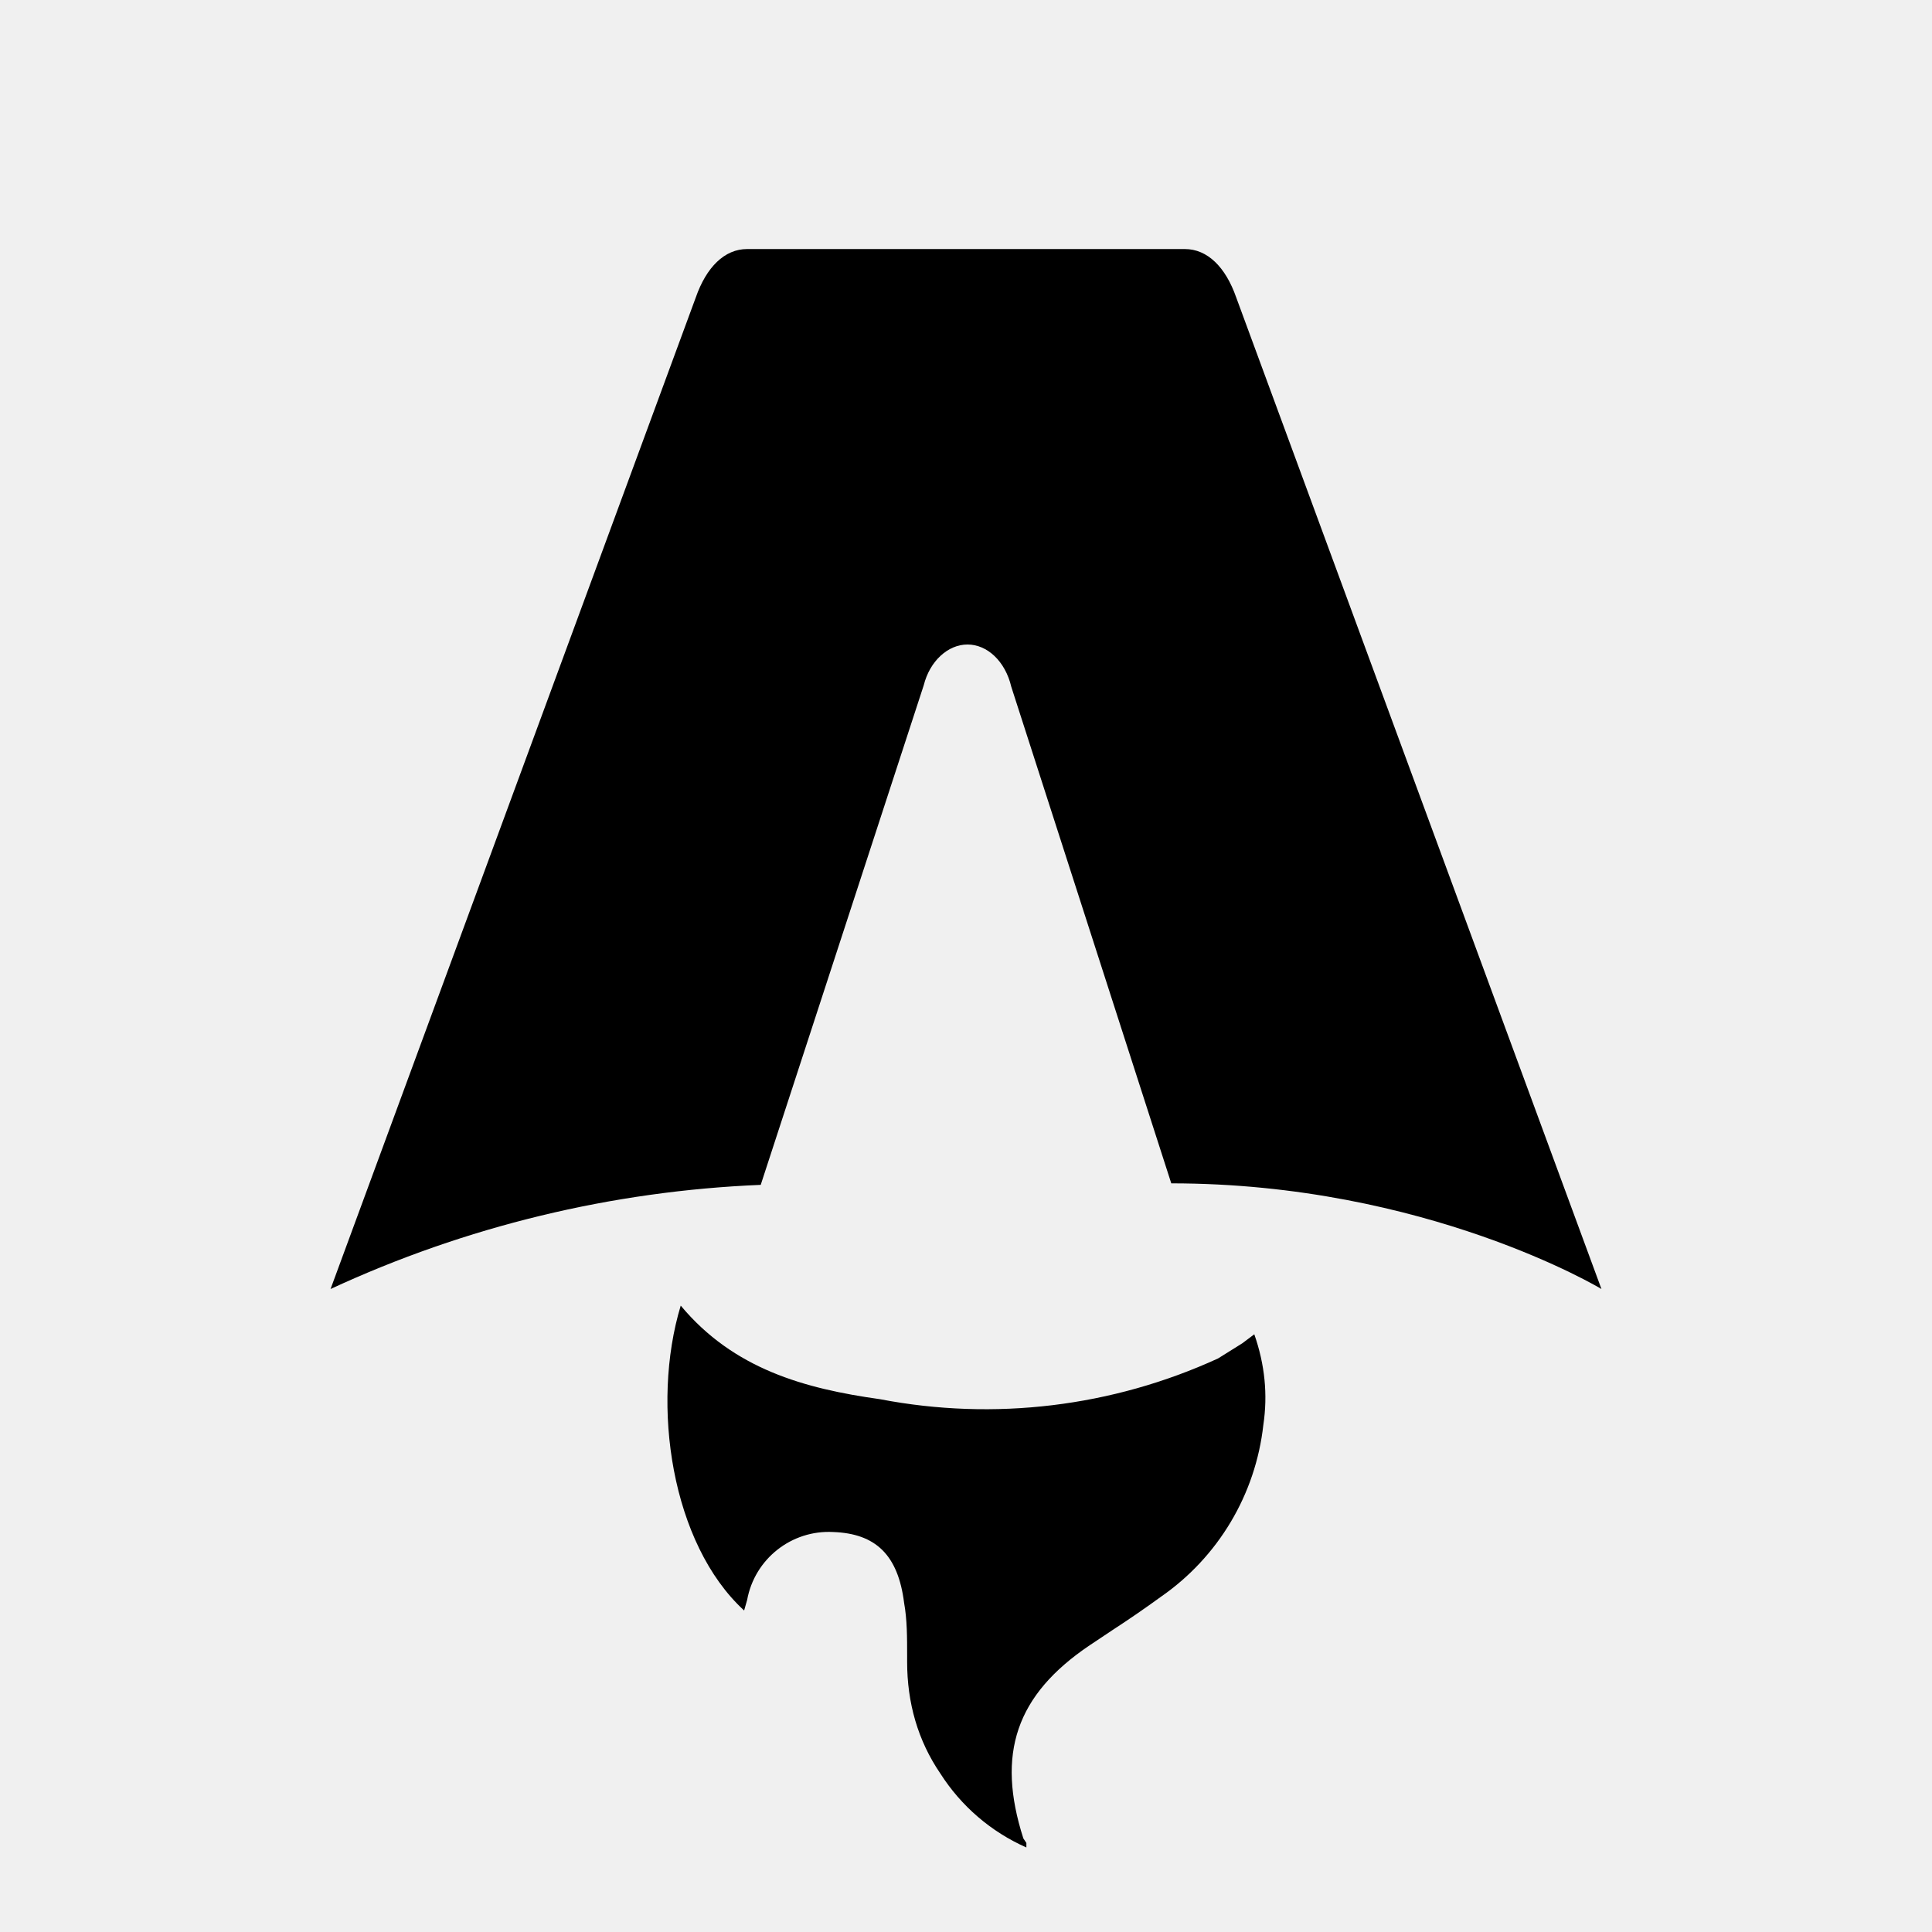
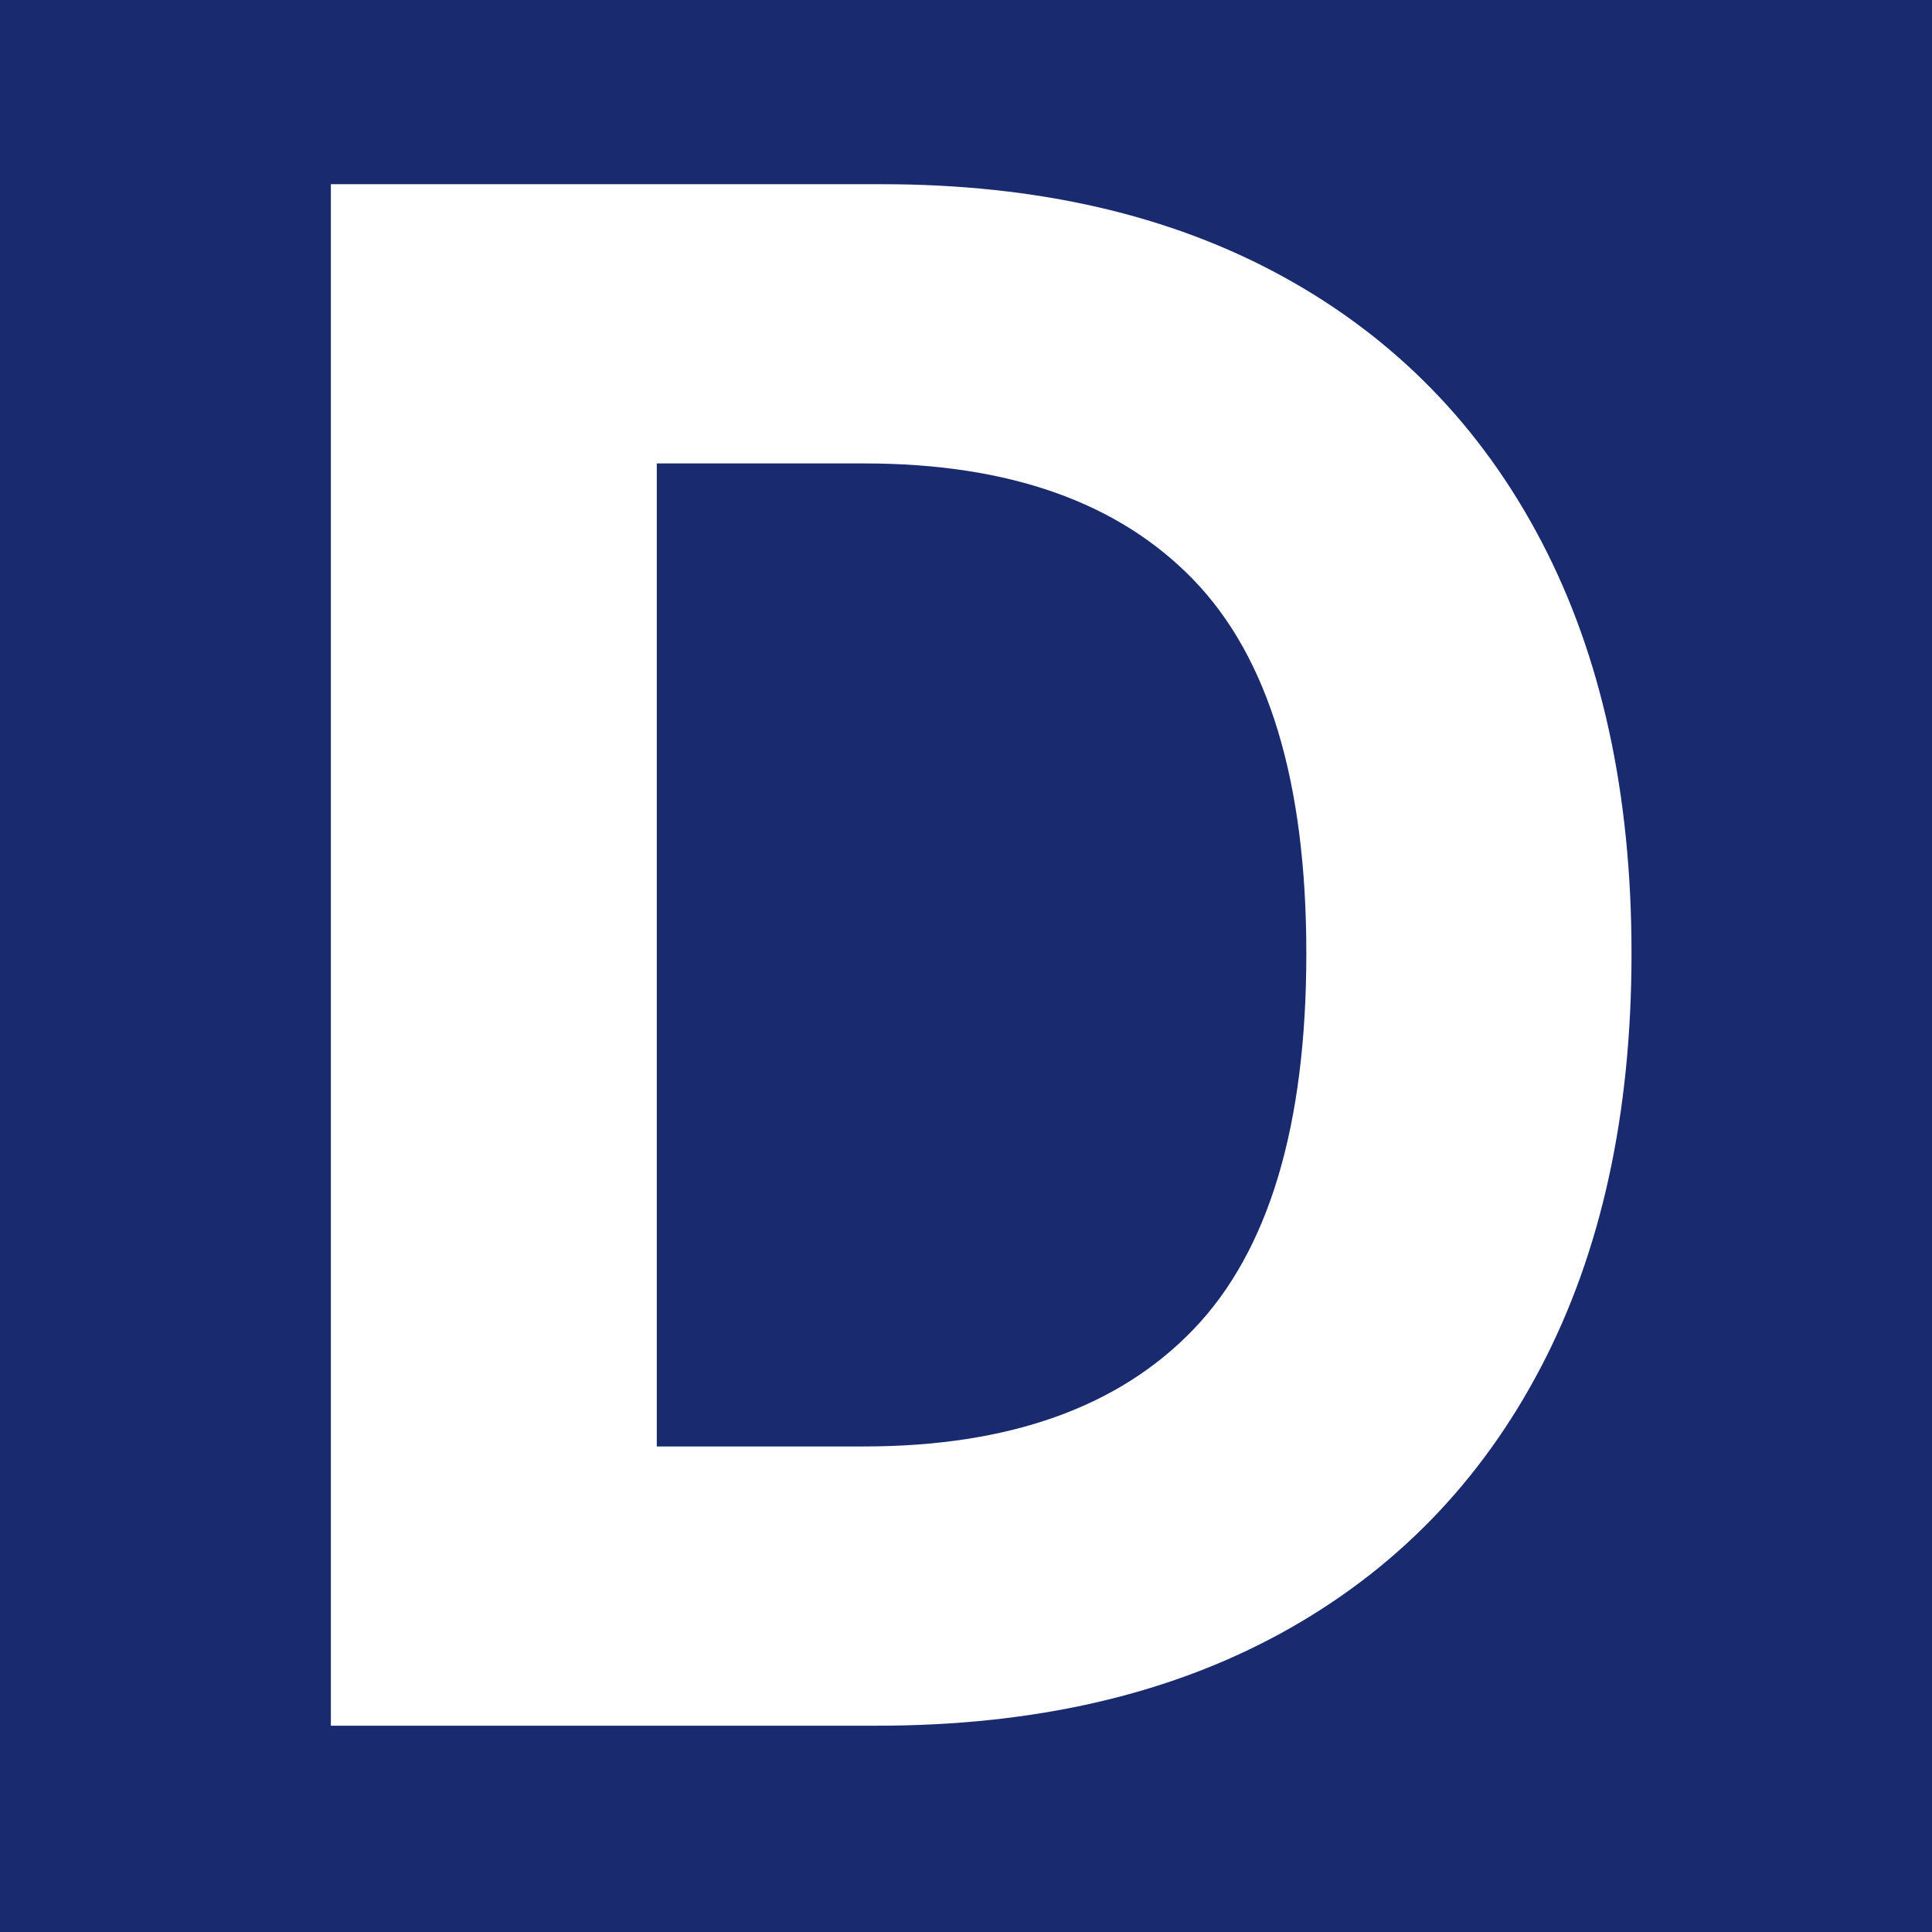
- <svg xmlns="http://www.w3.org/2000/svg" fill="none" viewBox="0 0 128 128">
-   <path d="M50.4 78.5a75.1 75.1 0 0 0-28.5 6.9l24.2-65.7c.7-2 1.9-3.2 3.4-3.2h29c1.5 0 2.7 1.2 3.4 3.2l24.2 65.7s-11.6-7-28.5-7L67 45.5c-.4-1.7-1.6-2.8-2.9-2.8-1.3 0-2.5 1.1-2.9 2.7L50.4 78.5Zm-1.1 28.2Zm-4.2-20.2c-2 6.6-.6 15.8 4.2 20.2a17.5 17.5 0 0 1 .2-.7 5.5 5.5 0 0 1 5.7-4.5c2.8.1 4.3 1.5 4.7 4.7.2 1.1.2 2.3.2 3.5v.4c0 2.7.7 5.2 2.2 7.4a13 13 0 0 0 5.7 4.9v-.3l-.2-.3c-1.8-5.6-.5-9.5 4.4-12.8l1.5-1a73 73 0 0 0 3.2-2.2 16 16 0 0 0 6.8-11.4c.3-2 .1-4-.6-6l-.8.6-1.6 1a37 37 0 0 1-22.4 2.7c-5-.7-9.7-2-13.2-6.2Z" />
-   <style>
-         path { fill: #000; }
-         @media (prefers-color-scheme: dark) {
-             path { fill: #FFF; }
-         }
-     </style>
+ <svg xmlns="http://www.w3.org/2000/svg" width="1024" zoomAndPan="magnify" viewBox="0 0 768 768" height="1024" preserveAspectRatio="xMidYMid meet" version="1.0">
+   <defs>
+     <g />
+     <clipPath id="11692800c3">
+       <rect x="0" width="630" y="0" height="768" />
+     </clipPath>
+   </defs>
+   <rect x="-76.8" width="921.6" fill="#ffffff" y="-76.8" height="921.6" fill-opacity="1" />
+   <rect x="-76.8" width="921.6" fill="#192a6e" y="-76.8" height="921.6" fill-opacity="1" />
+   <g transform="matrix(1, 0, 0, 1, 78, -0.000000000000057351)">
+     <g clip-path="url(#11692800c3)">
+       <g fill="#ffffff" fill-opacity="1">
+         <g transform="translate(0.27057, 685.9891)">
+           <g>
+             <path d="M 270.484 0 L 53.25 0 L 53.25 -612.766 L 272.266 -612.766 C 333.898 -612.766 387.008 -600.547 431.594 -576.109 C 476.176 -551.672 510.438 -516.613 534.375 -470.938 C 558.312 -425.258 570.281 -370.609 570.281 -306.984 C 570.281 -243.148 558.258 -188.297 534.219 -142.422 C 510.188 -96.547 475.781 -61.336 431 -36.797 C 386.219 -12.266 332.711 0 270.484 0 Z M 182.812 -111 L 265.094 -111 C 322.738 -111 366.469 -126.555 396.281 -157.672 C 426.102 -188.797 441.016 -238.566 441.016 -306.984 C 441.016 -374.992 426.102 -424.457 396.281 -455.375 C 366.469 -486.301 322.836 -501.766 265.391 -501.766 L 182.812 -501.766 Z M 182.812 -111 " />
+           </g>
+         </g>
+       </g>
+     </g>
+   </g>
</svg>
